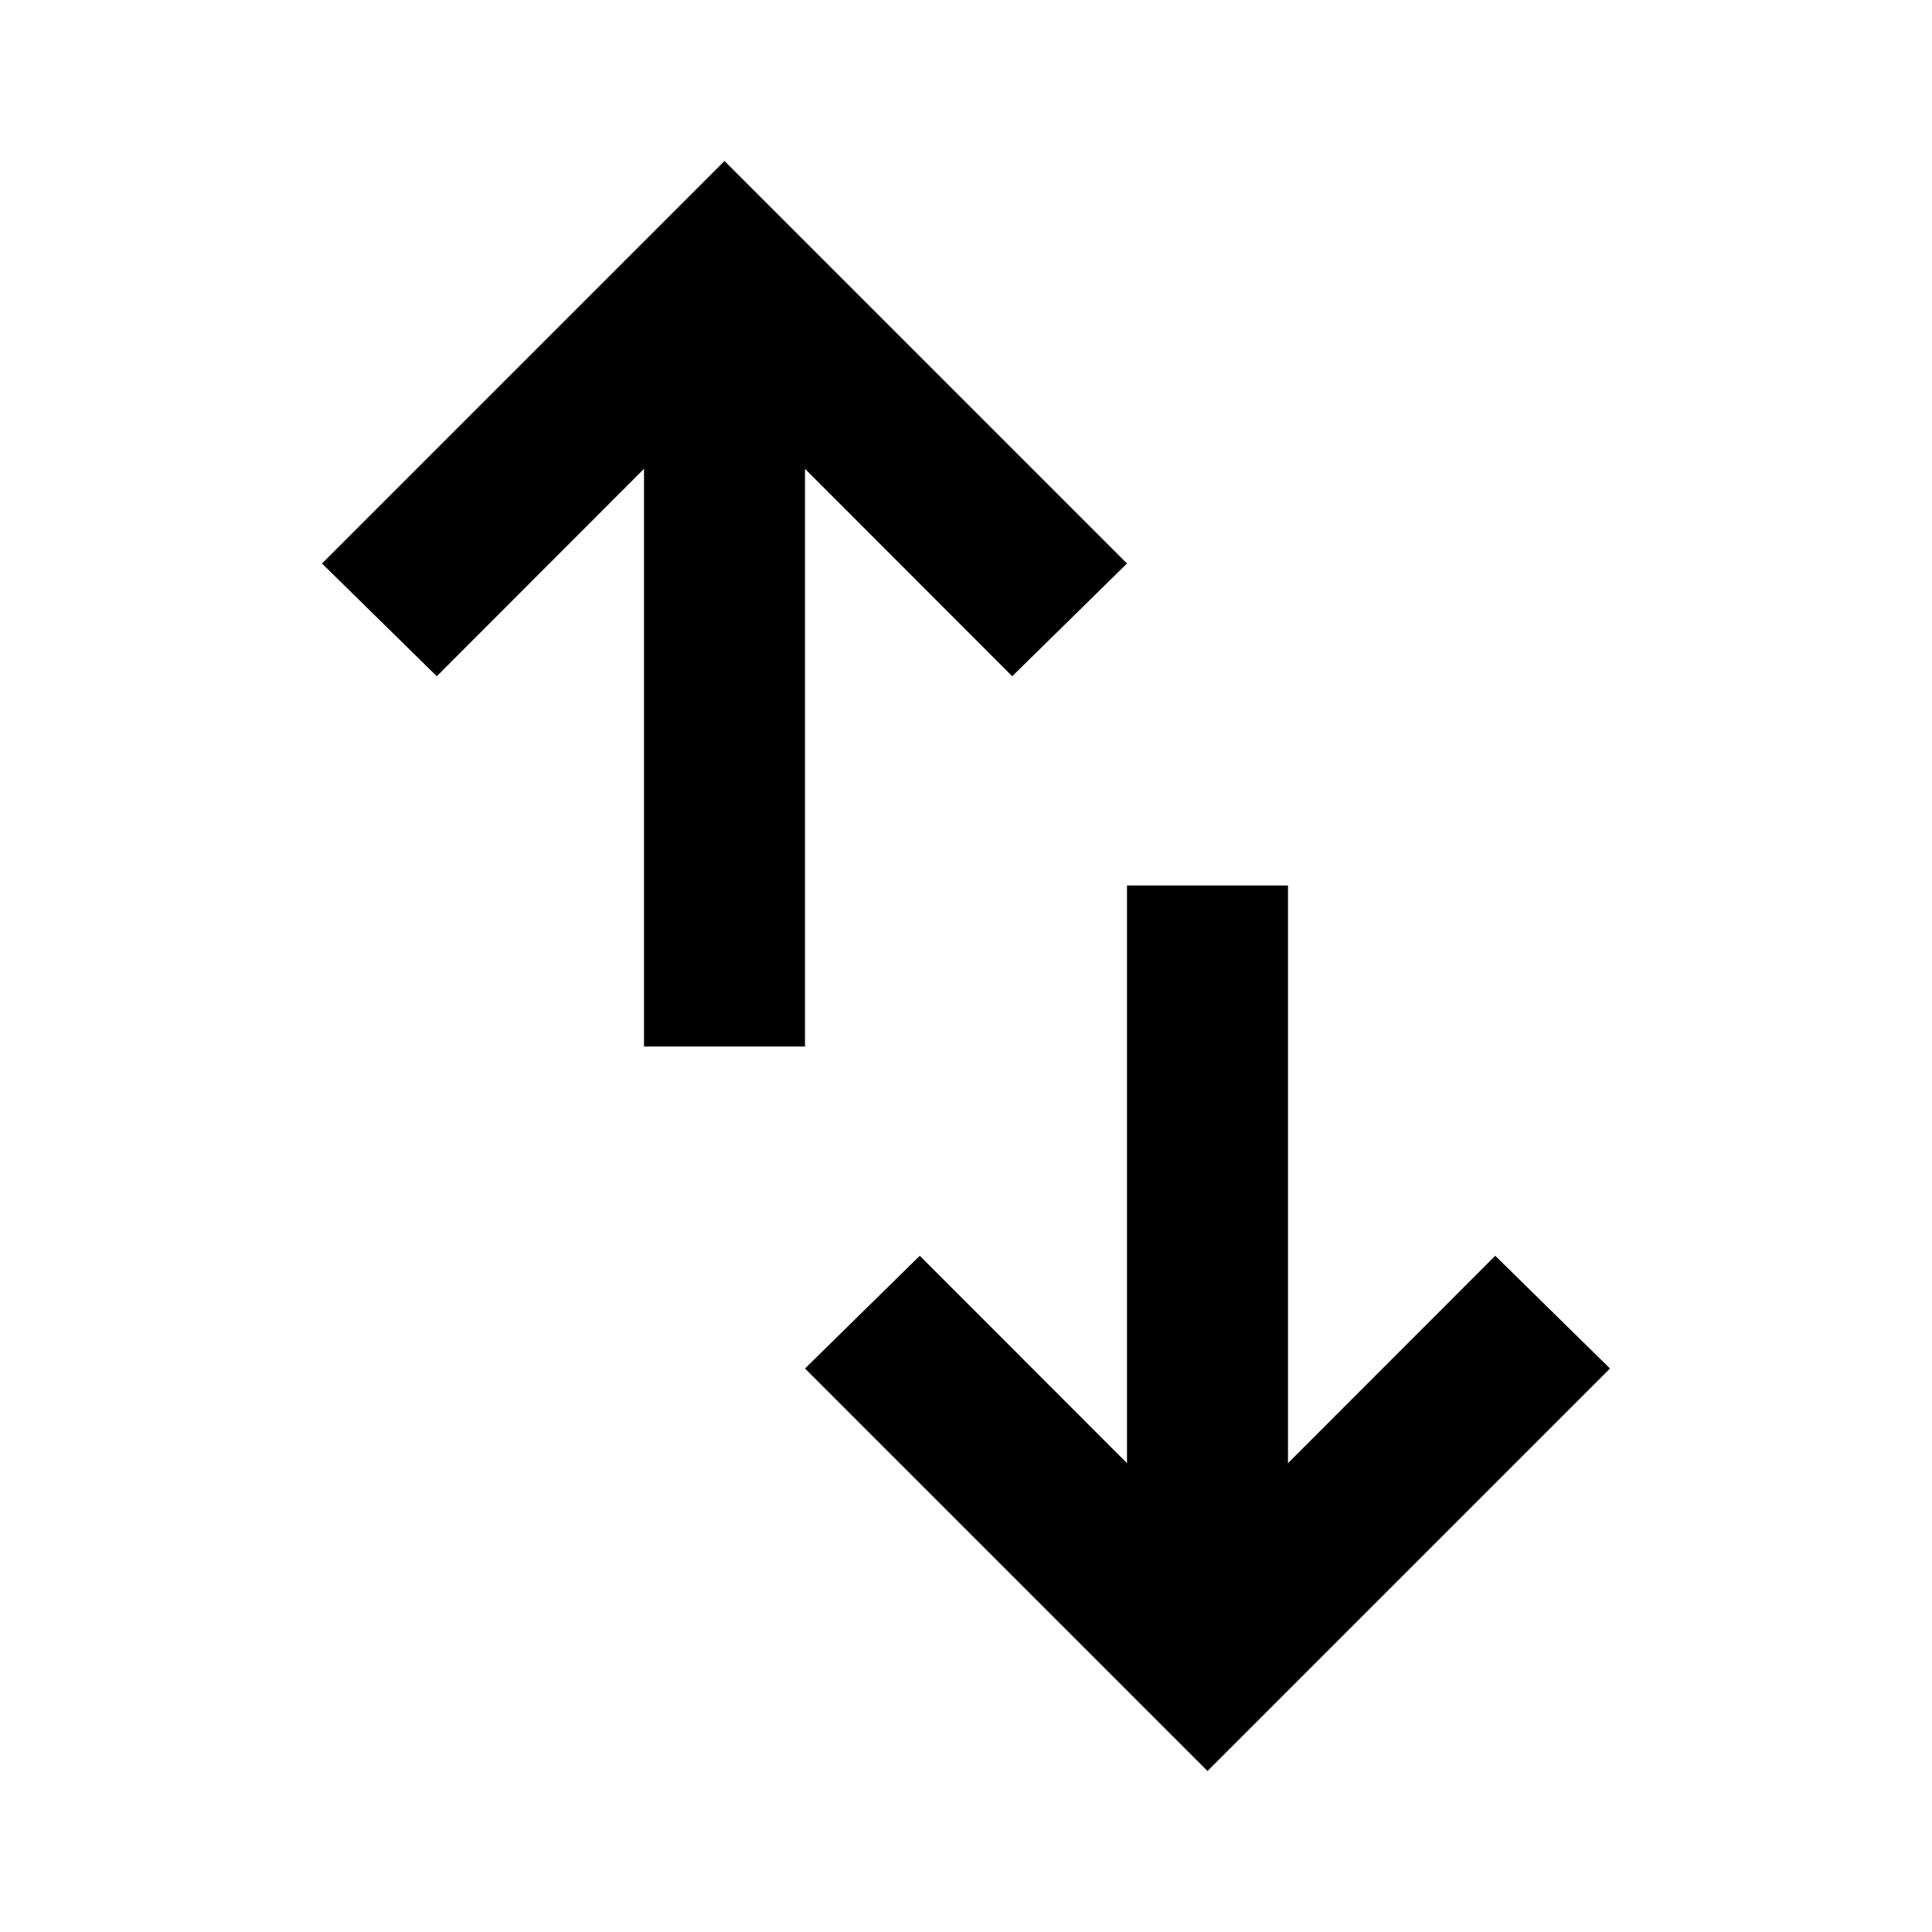
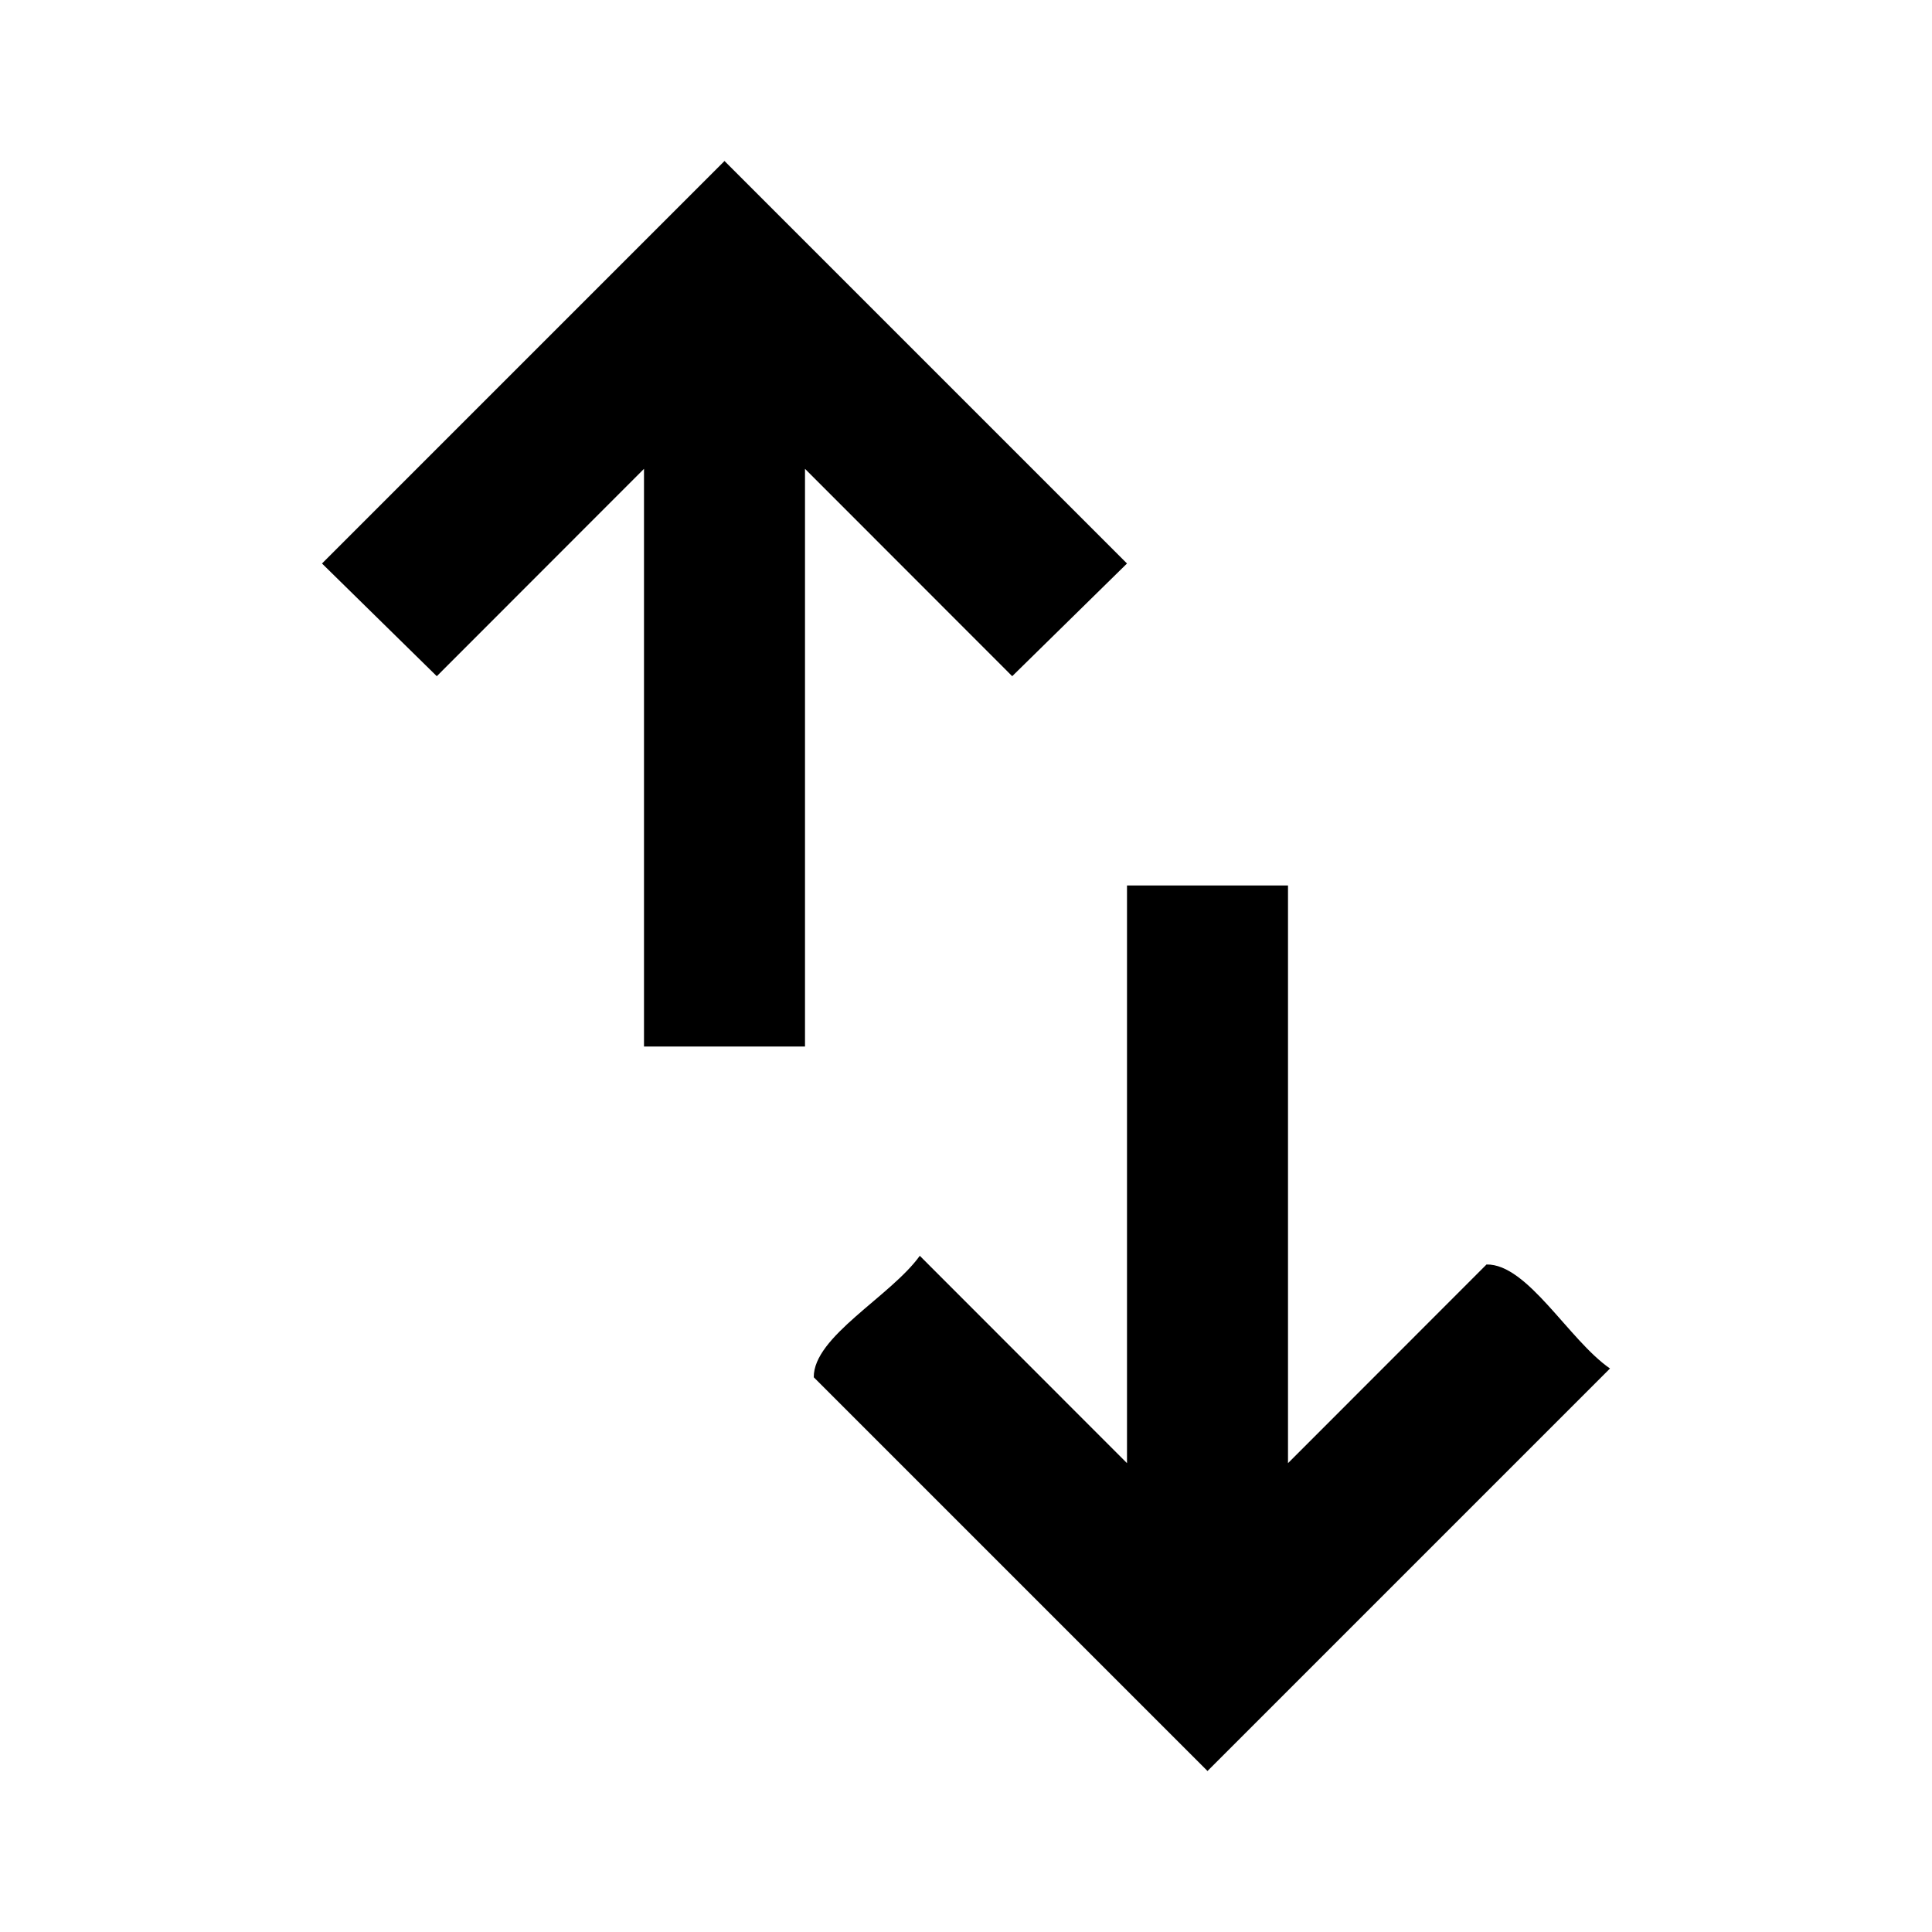
- <svg xmlns="http://www.w3.org/2000/svg" height="24" viewBox="0 -960 960 960" width="24" fill="#e8eaed" version="1.1" id="svg1">
+ <svg xmlns="http://www.w3.org/2000/svg" height="24" viewBox="0 0 24 24" width="24" fill="#e8eaed" version="1.1" id="svg1">
  <defs id="defs1" />
-   <path d="m 360,-880 c -66.667,66.667 -133.333,133.333 -200,200 19.01,18.672 38.021,37.344 57.031,56.016 34.323,-34.349 68.646,-68.698 102.969,-103.047 0,95.677 0,191.354 0,287.031 26.667,0 53.333,0 80,0 0,-95.677 0,-191.354 0,-287.031 34.323,34.349 68.646,68.698 102.969,103.047 C 521.979,-642.656 540.99,-661.328 560,-680 493.333,-746.667 426.667,-813.333 360,-880 Z m 200,360 c 0,95.677 0,191.354 0,287.031 -34.323,-34.349 -68.646,-68.698 -102.969,-103.047 C 438.021,-317.344 419.01,-298.672 400,-280 c 66.667,66.667 133.333,133.333 200,200 66.667,-66.667 133.333,-133.333 200,-200 -19.01,-18.672 -38.021,-37.344 -57.031,-56.016 -34.323,34.349 -68.646,68.698 -102.969,103.047 0,-95.677 0,-191.354 0,-287.031 -26.667,0 -53.333,0 -80,0 z" id="path2" fill="currentColor" />
+   <path d="M 9,2 C 7.333,3.667 5.667,5.333 4,7 4.475,7.467 4.951,7.934 5.426,8.4 6.284,7.542 7.142,6.683 8,5.824 8,8.216 8,10.608 8,13 c 0.667,0 1.333,0 2,0 0,-2.392 0,-4.784 0,-7.176 0.858,0.859 1.716,1.717 2.574,2.576 C 13.049,7.934 13.525,7.467 14,7 12.333,5.333 10.667,3.667 9,2 Z m 5,9 c 0,2.392 0,4.784 0,7.176 -0.858,-0.859 -1.716,-1.717 -2.574,-2.576 -0.361,0.503 -1.323,1.004 -1.317,1.509 C 11.739,18.739 13.37,20.37 15,22 16.667,20.333 18.333,18.667 20,17 19.489,16.647 18.975,15.698 18.466,15.708 17.644,16.531 16.822,17.353 16,18.176 16,15.784 16,13.392 16,11 c -0.667,0 -1.333,0 -2,0 z" id="path2" fill="currentColor" style="stroke-width:0.025" />
</svg>
